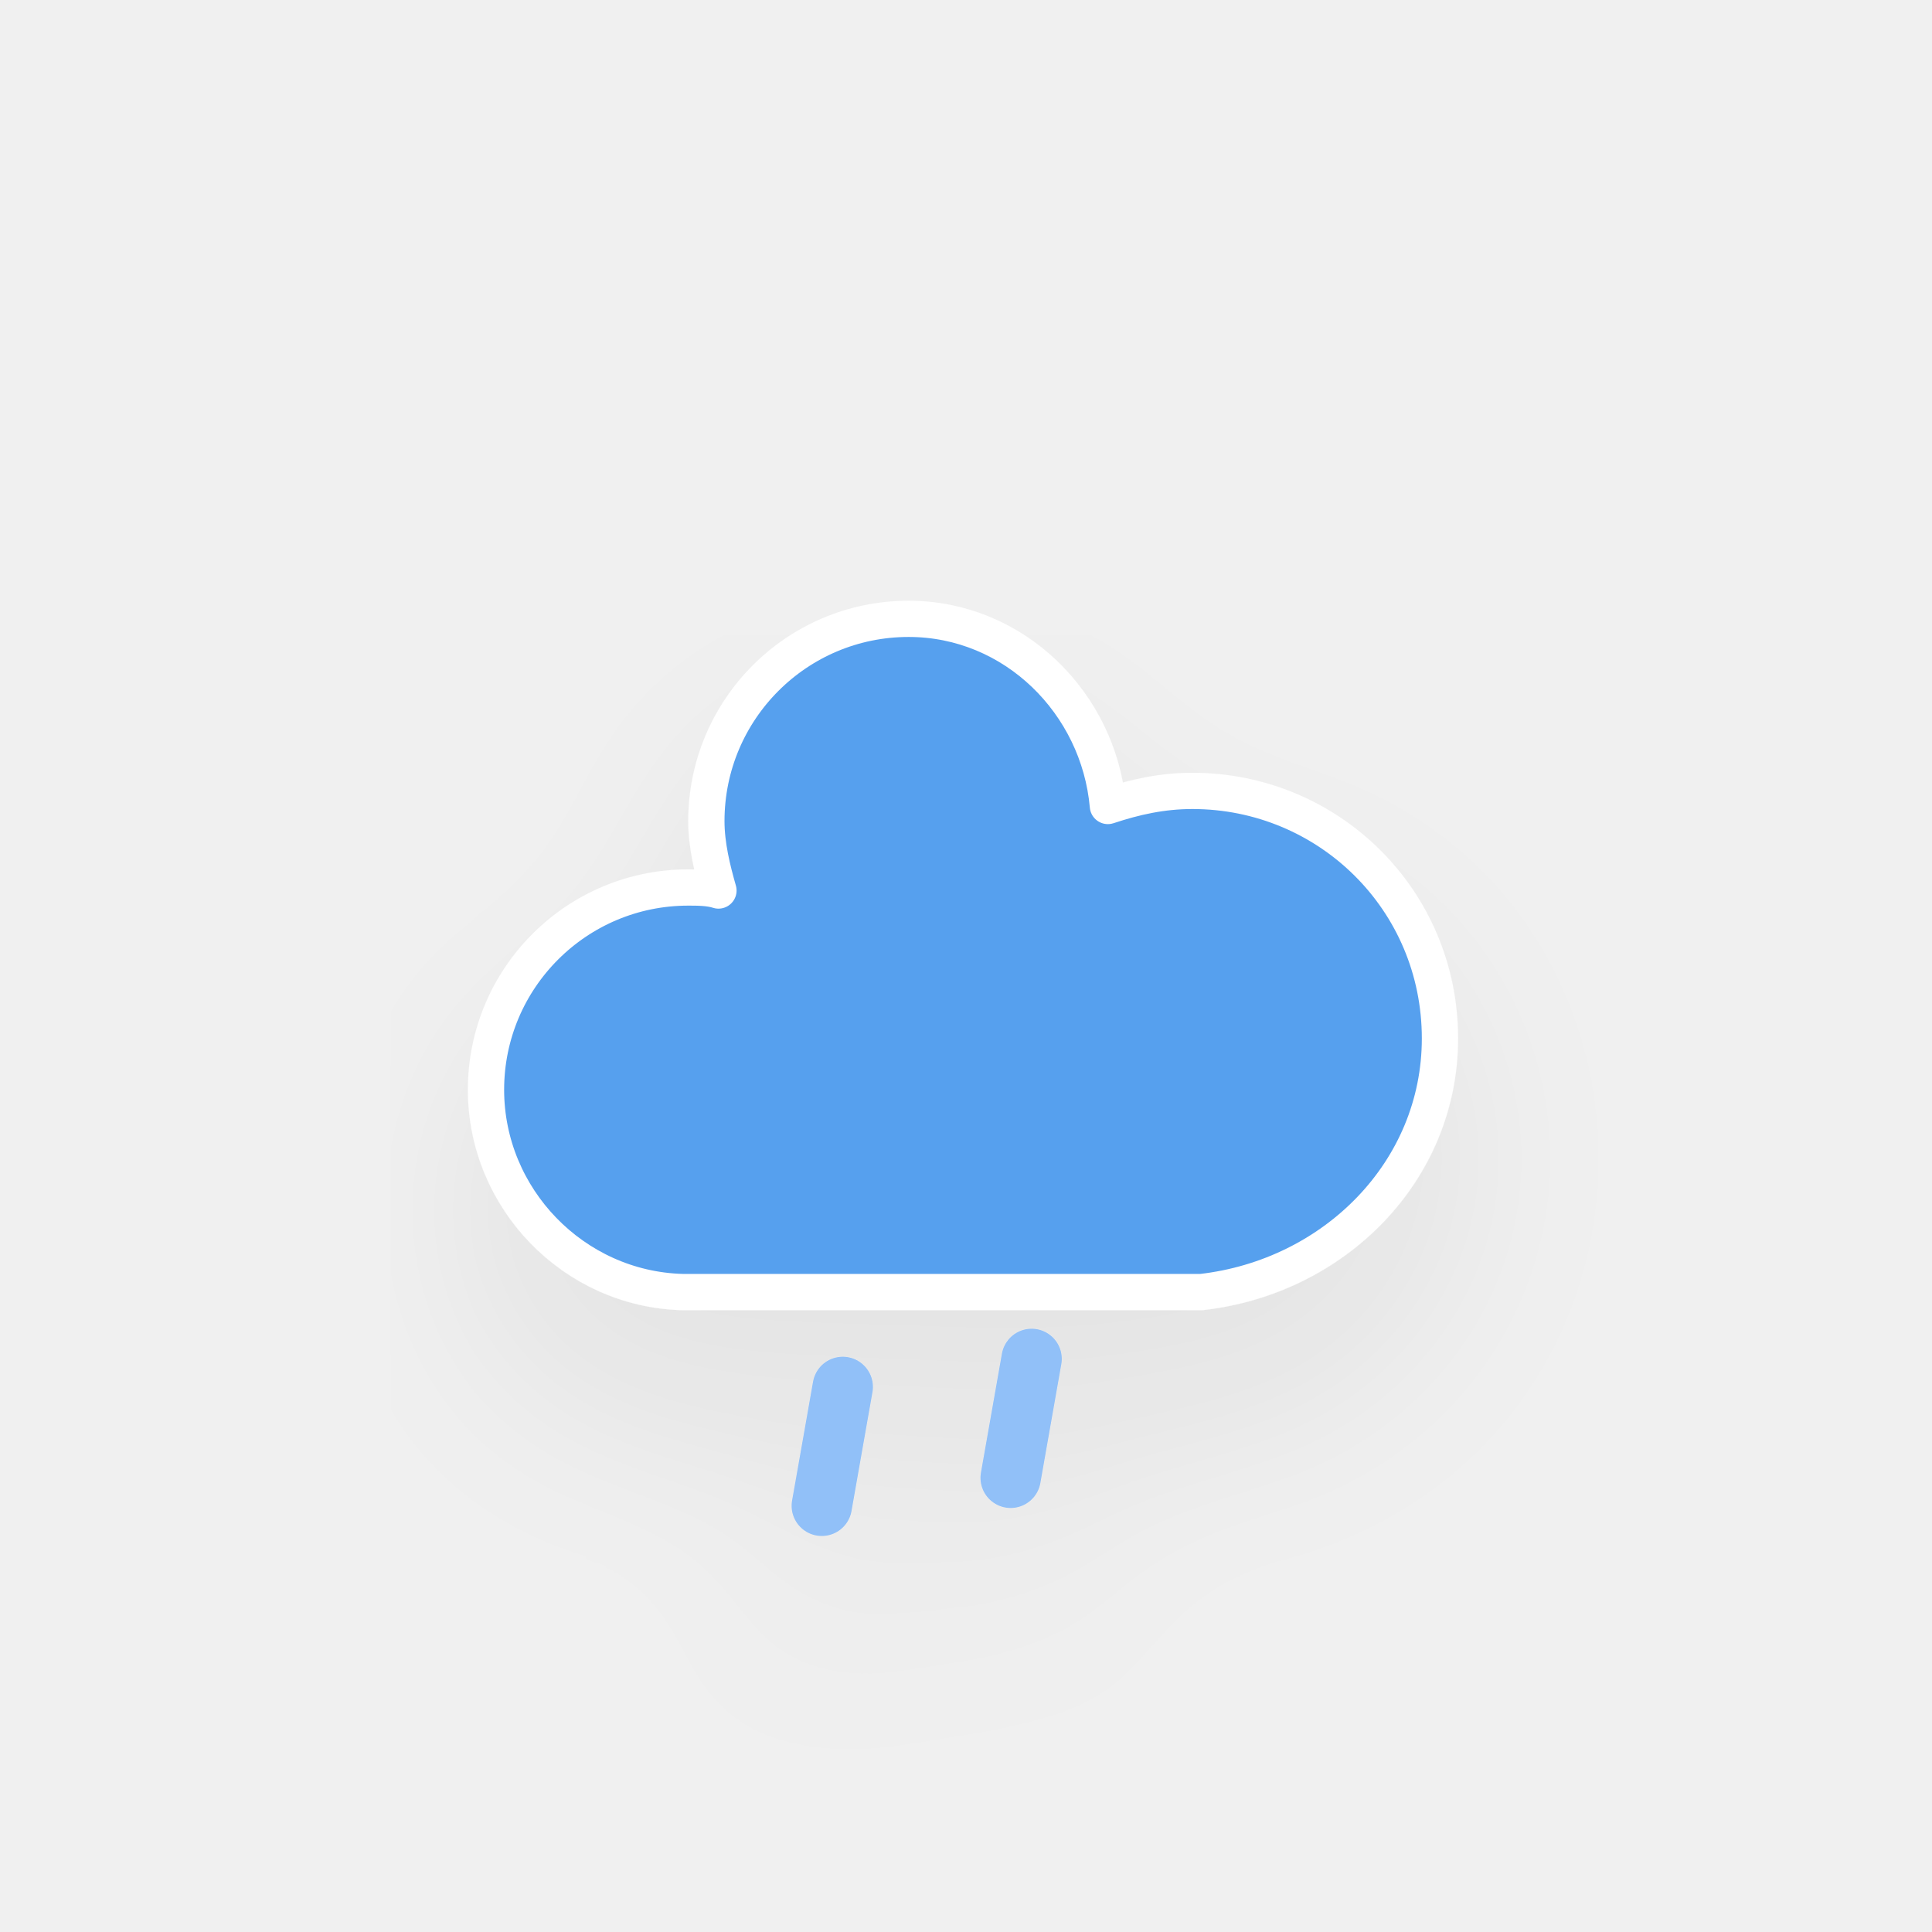
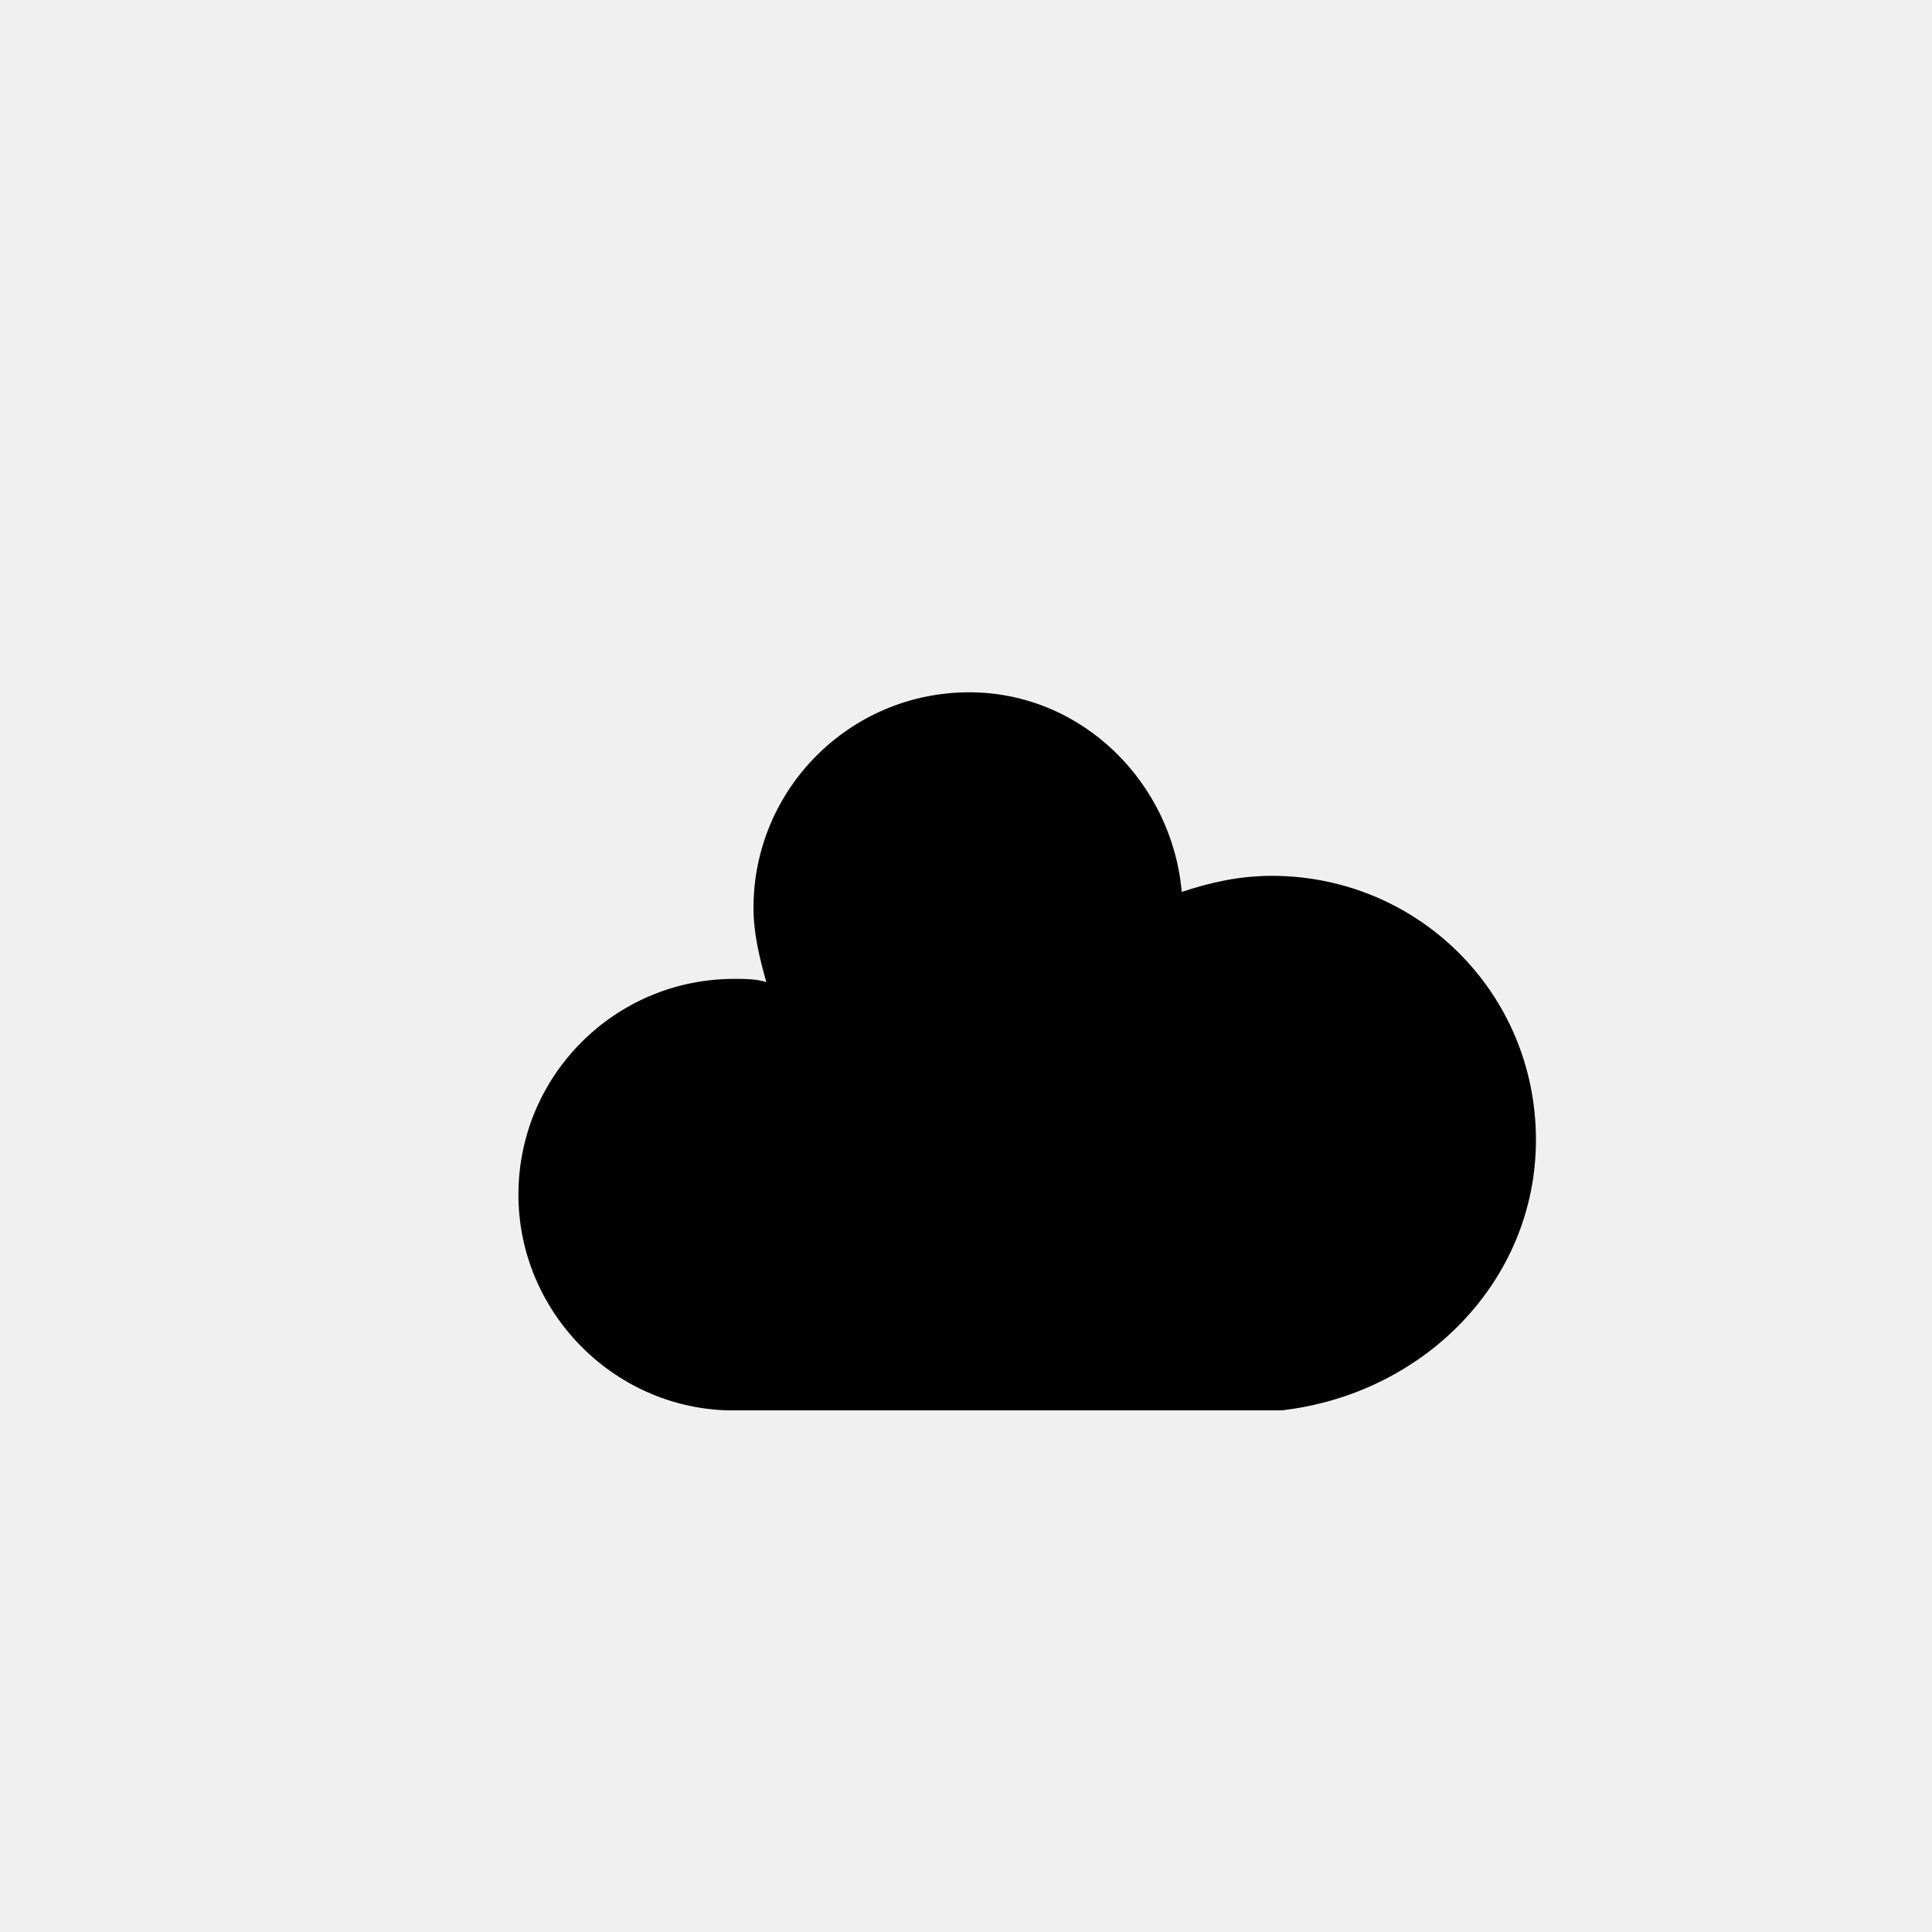
- <svg xmlns="http://www.w3.org/2000/svg" version="1.1" width="64" height="64">
-   <defs>
-     <filter id="blur" width="200%" height="200%">
-       <feGaussianBlur in="SourceAlpha" stdDeviation="3" />
-       <feOffset dx="0" dy="4" result="offsetblur" />
-       <feComponentTransfer>
-         <feFuncA type="linear" slope="0.05" />
-       </feComponentTransfer>
-       <feMerge>
-         <feMergeNode />
-         <feMergeNode in="SourceGraphic" />
-       </feMerge>
-     </filter>
-   </defs>
-   <g filter="url(#blur)" id="rainy-5">
-     <g transform="translate(20,10)">
-       <g>
-         <path d="M47.7,35.4c0-4.6-3.7-8.2-8.2-8.2c-1,0-1.9,0.2-2.8,0.5c-0.3-3.4-3.1-6.2-6.6-6.2c-3.7,0-6.7,3-6.7,6.7c0,0.8,0.2,1.6,0.4,2.3    c-0.3-0.1-0.7-0.1-1-0.1c-3.7,0-6.7,3-6.7,6.7c0,3.6,2.9,6.6,6.5,6.7l17.2,0C44.2,43.3,47.7,39.8,47.7,35.4z" fill="#57A0EE" stroke="#FFFFFF" stroke-linejoin="round" stroke-width="1.2" transform="translate(-20,-11)" />
-       </g>
-     </g>
-     <g transform="translate(34,46), rotate(10)">
-       <line class="am-weather-rain-1" fill="none" stroke="#91C0F8" stroke-dasharray="4,7" stroke-linecap="round" stroke-width="2" transform="translate(-6,1)" x1="0" x2="0" y1="0" y2="8" />
-       <line class="am-weather-rain-2" fill="none" stroke="#91C0F8" stroke-dasharray="4,7" stroke-linecap="round" stroke-width="2" transform="translate(0,-1)" x1="0" x2="0" y1="0" y2="8" />
-     </g>
-   </g>
+ <svg xmlns="http://www.w3.org/2000/svg" version="1.1" viewBox="0 0 60 60">
+   <path fill="current" stroke="current" stroke-opacity=".1" stroke-linejoin="round" stroke-width="1.2" d="M47.7,35.4c0-4.6-3.7-8.2-8.2-8.2c-1,0-1.9,0.2-2.8,0.5c-0.3-3.4-3.1-6.2-6.6-6.2c-3.7,0-6.7,3-6.7,6.7c0,0.8,0.2,1.6,0.4,2.3    c-0.3-0.1-0.7-0.1-1-0.1c-3.7,0-6.7,3-6.7,6.7c0,3.6,2.9,6.6,6.5,6.7l17.2,0C44.2,43.3,47.7,39.8,47.7,35.4z" />
+   <line fill="none" stroke="current" stroke-opacity=".6" stroke-linecap="round" stroke-width="2" x1="27" x2="30" y1="47" y2="55" />
+   <line fill="none" stroke="current" stroke-opacity=".6" stroke-linecap="round" stroke-width="2" x1="37" x2="40" y1="47" y2="55" />
</svg>
